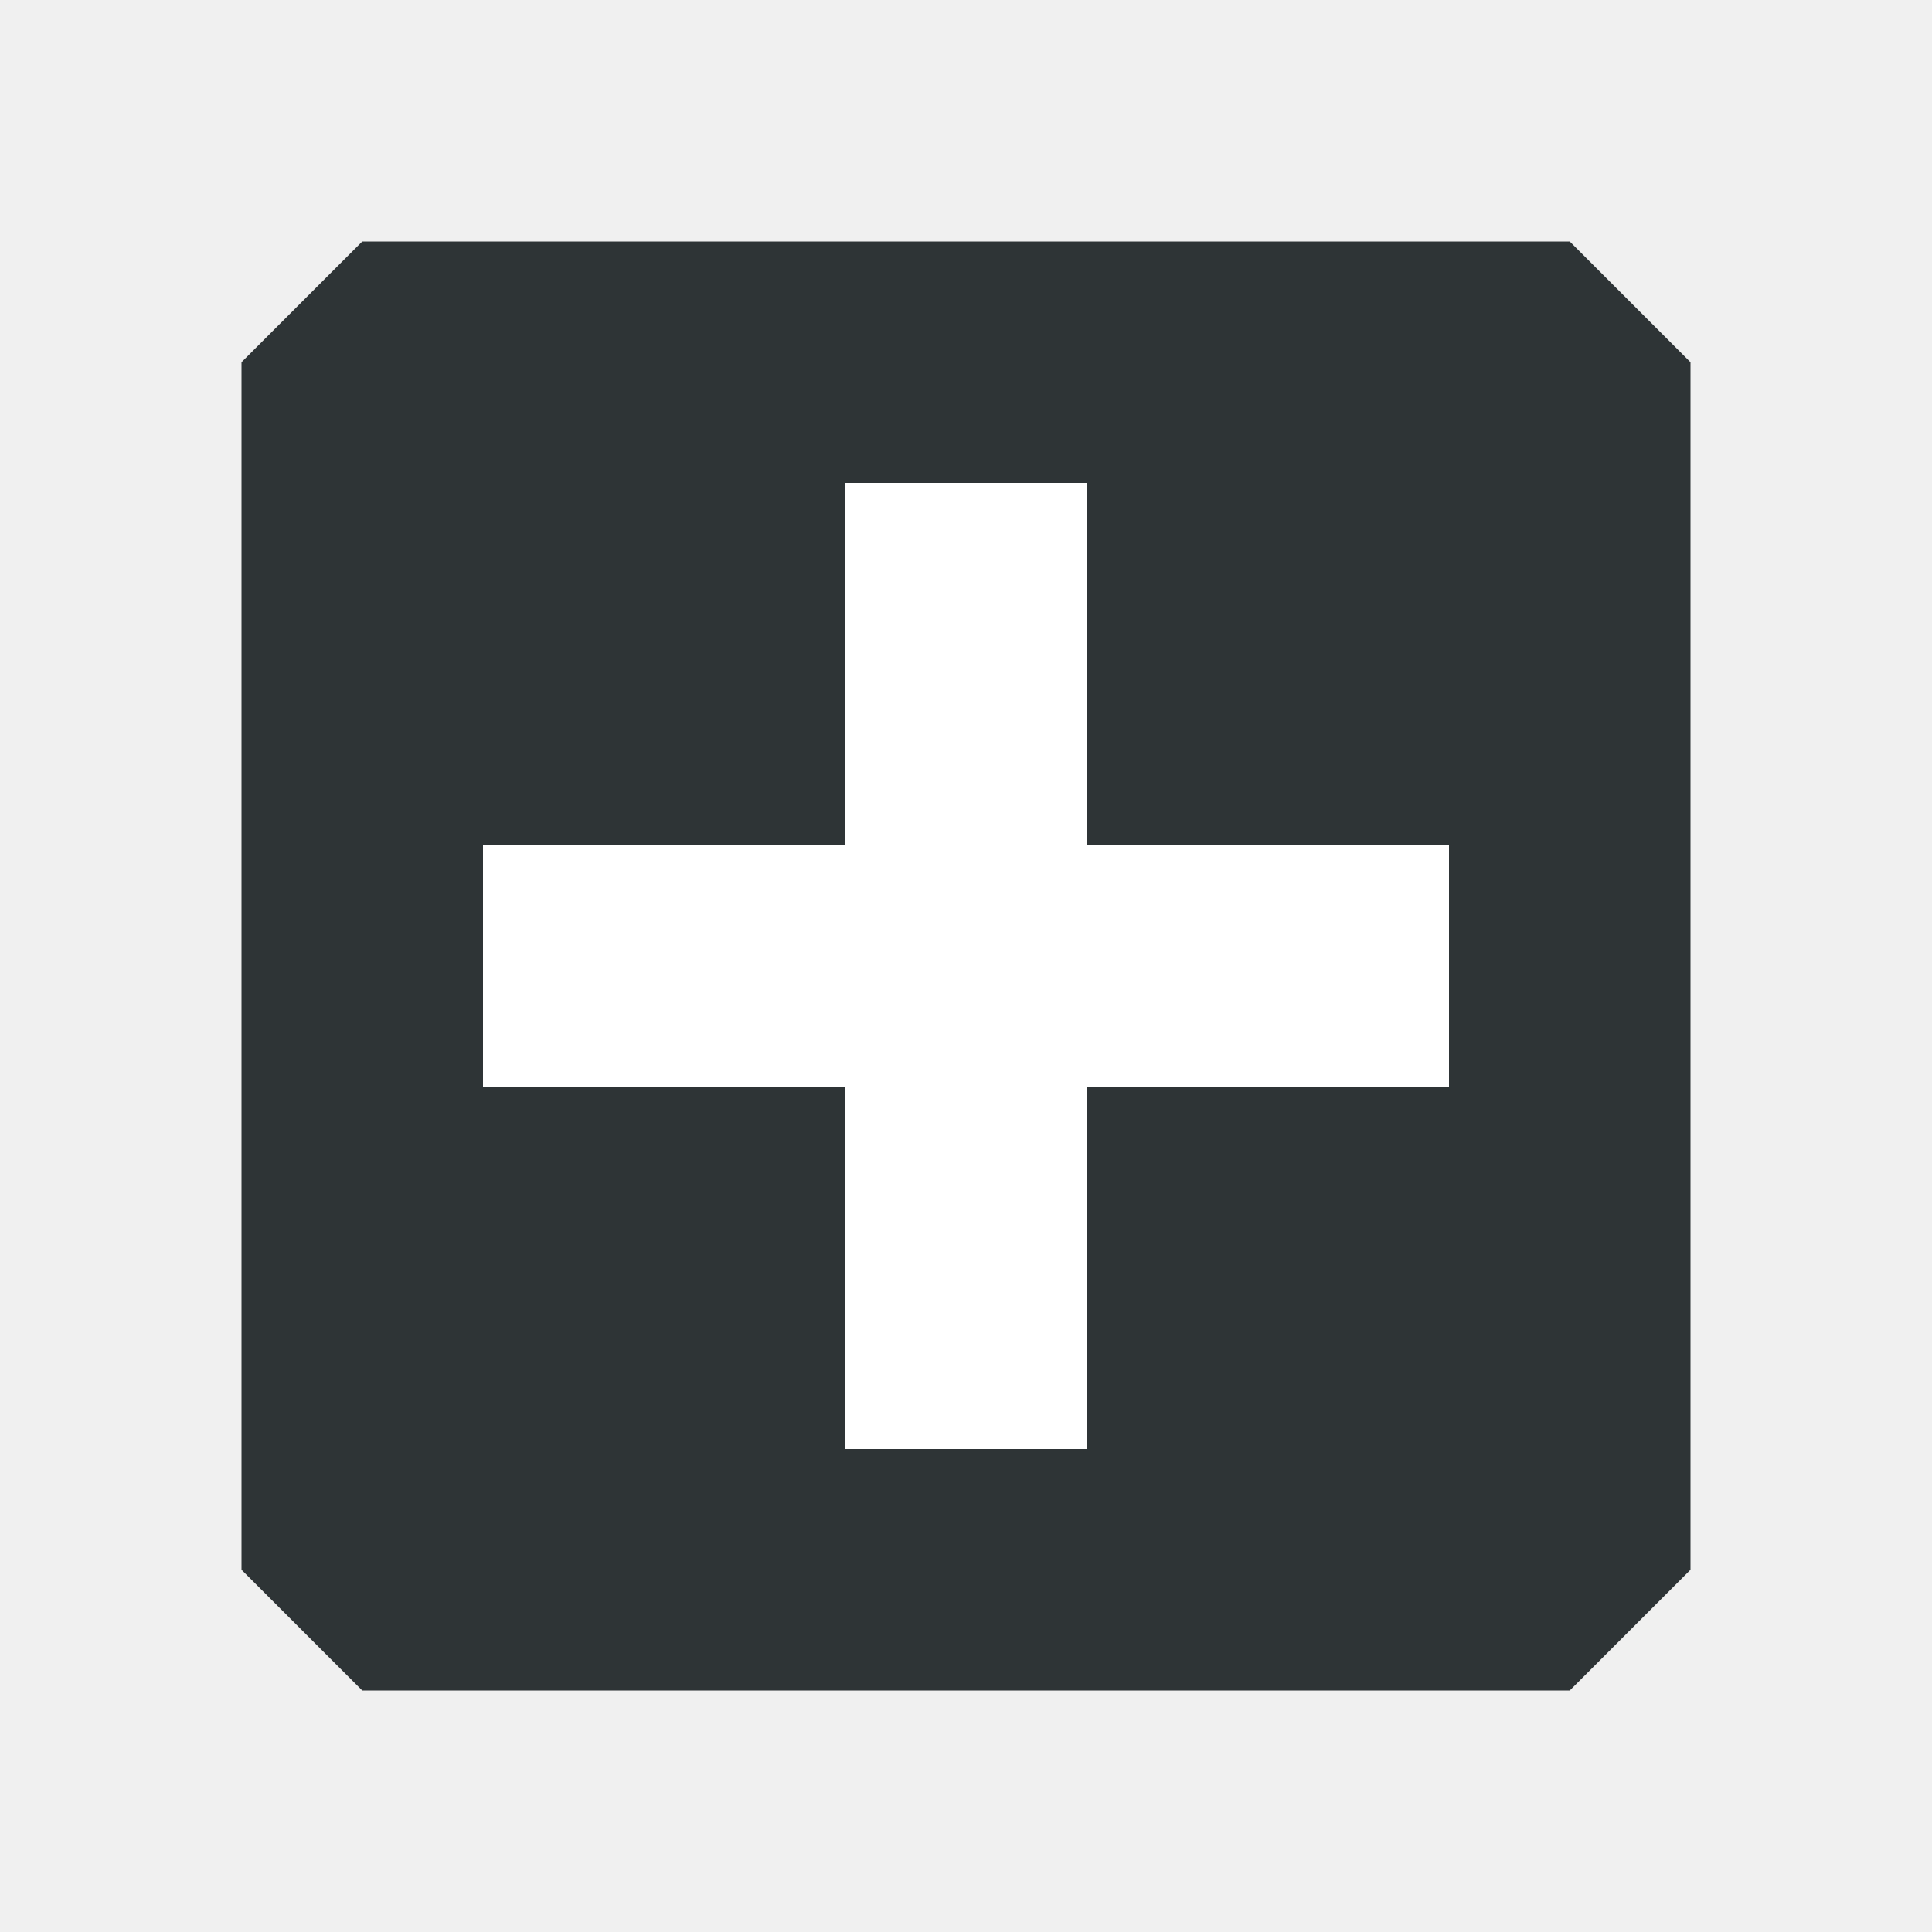
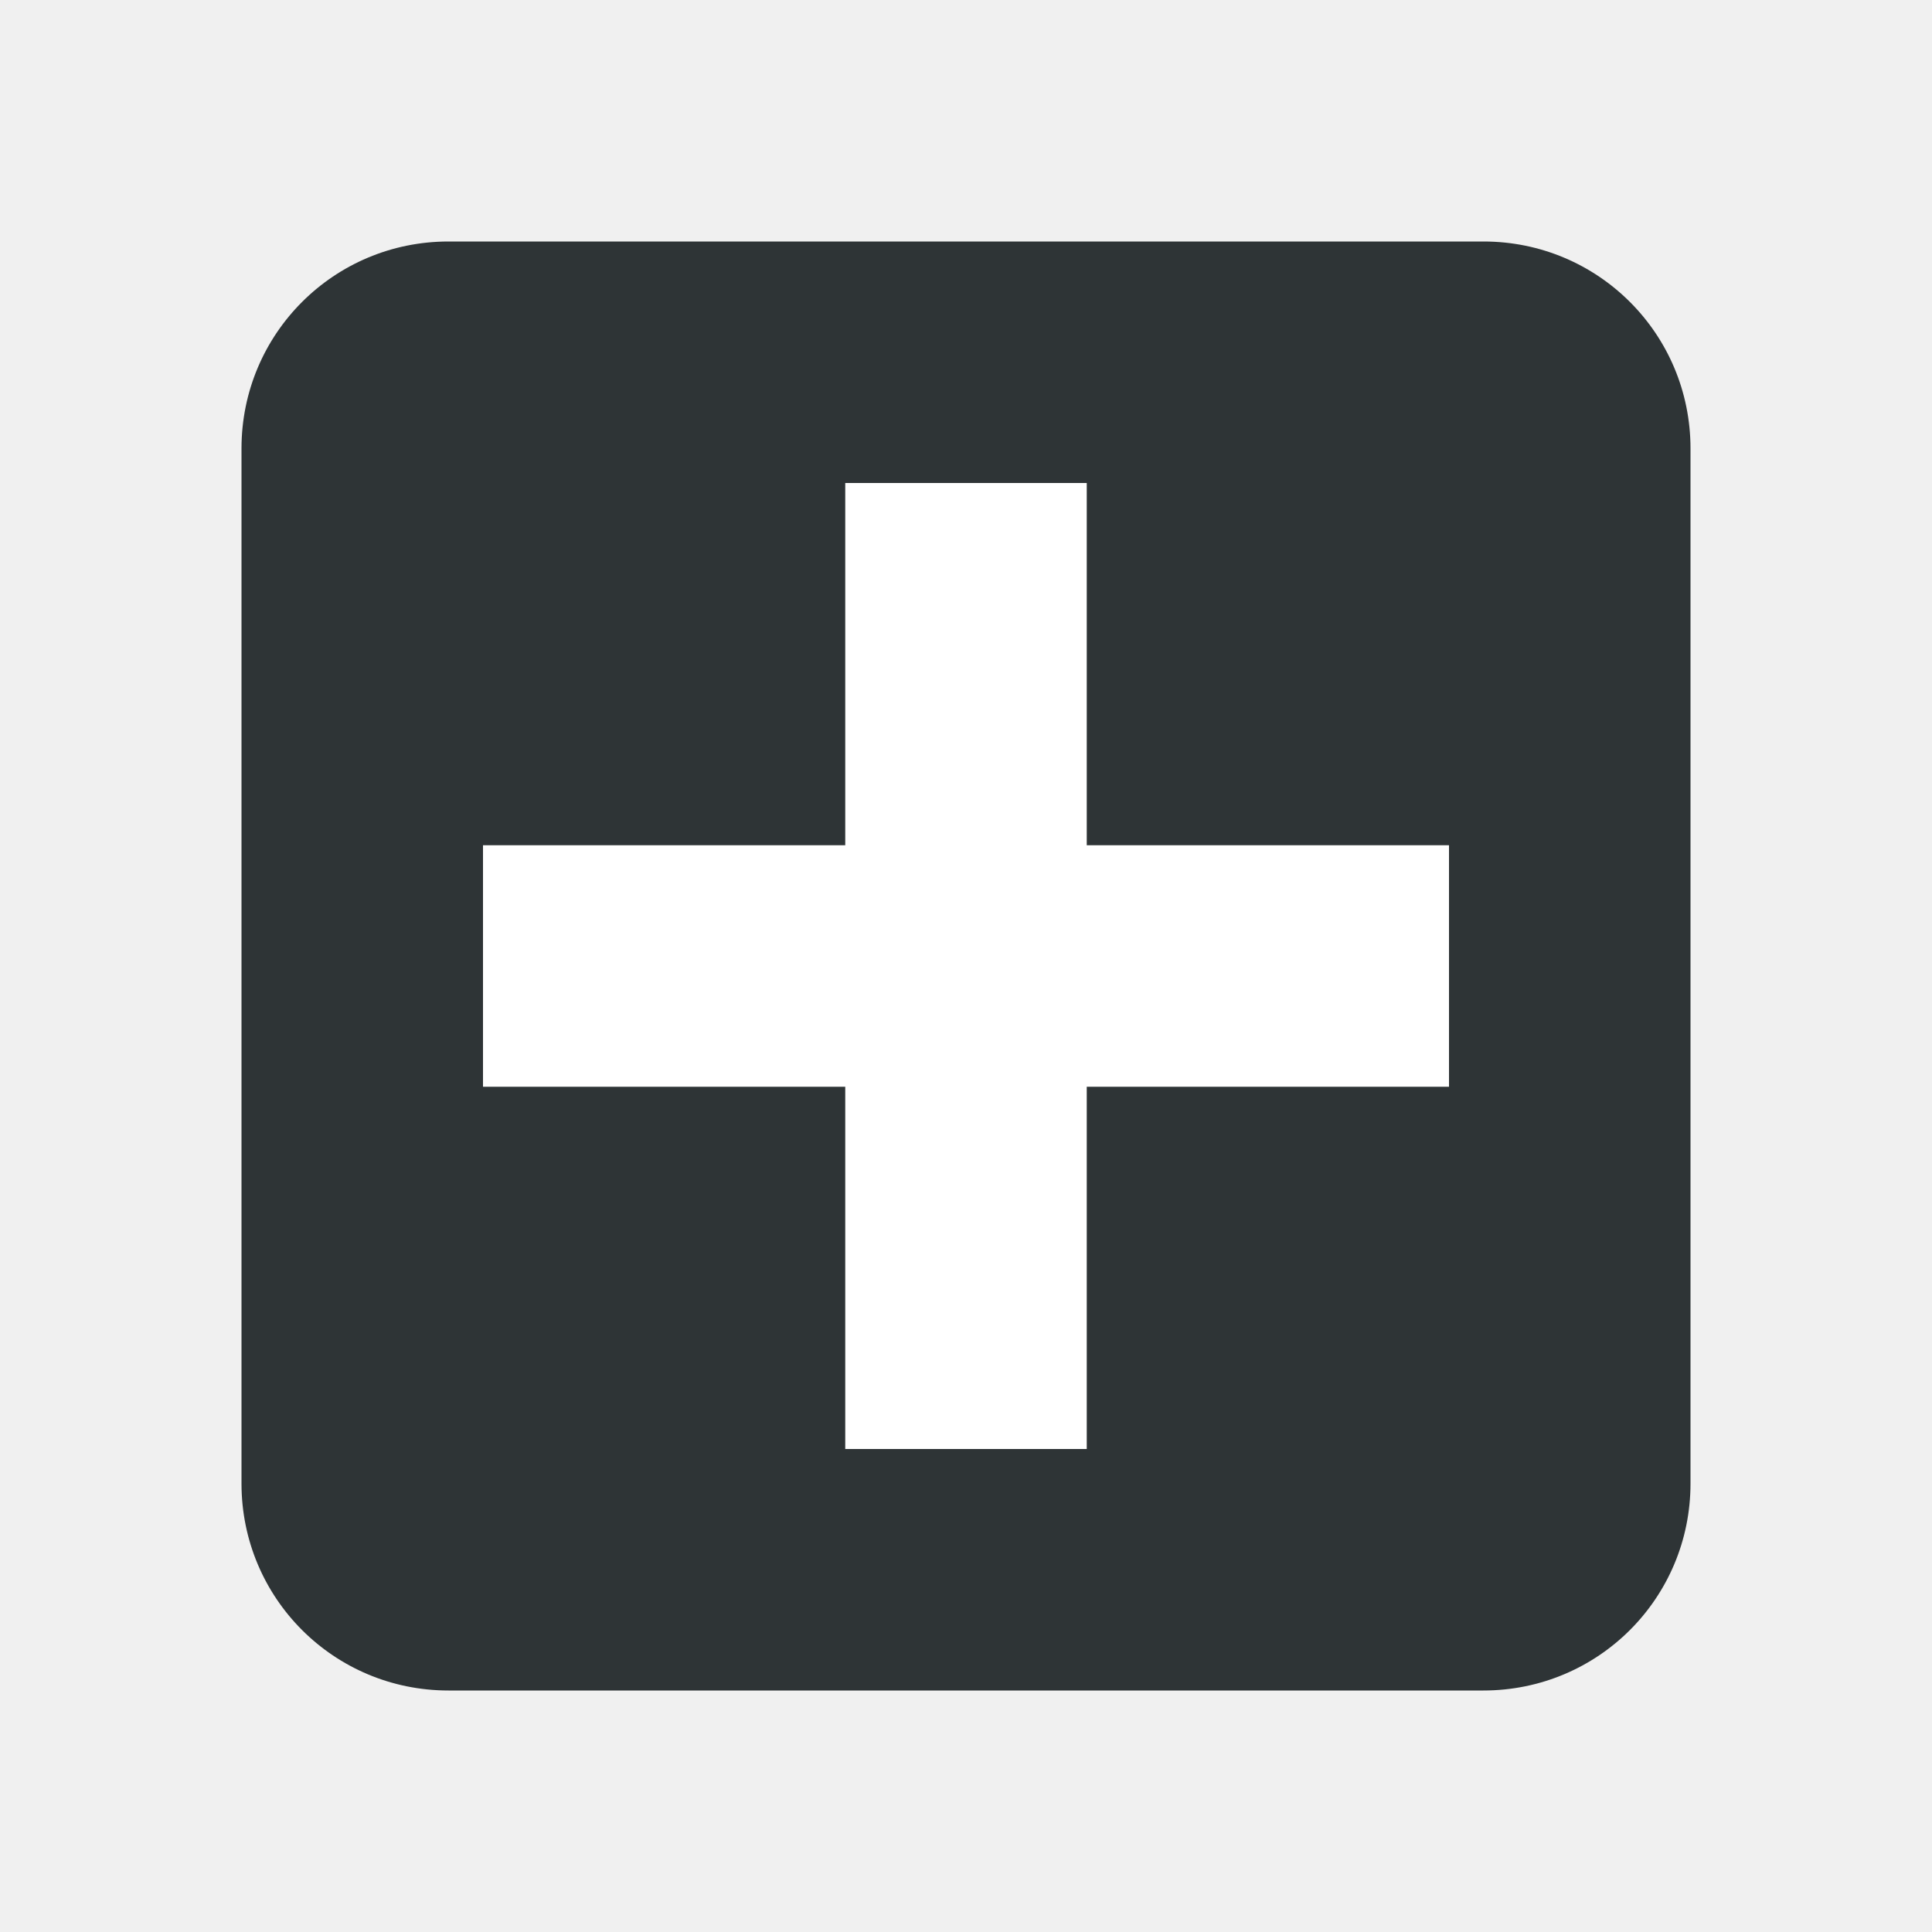
<svg xmlns="http://www.w3.org/2000/svg" width="16px" height="16px" id="svg2985" version="1.1">
  <defs id="defs2987" />
  <g id="layer1">
-     <path style="fill:#2e3436;stroke:none;stroke-width:1px;stroke-linecap:butt;stroke-linejoin:miter;stroke-opacity:1;fill-opacity:1" d="M 2,3 3,2 13,2 14,3 14,13 13,14 3,14 2,13 z" id="path3777" />
+     <path style="fill:#2e3436" d="M 3.714,2 C 2.765,2 2,2.765 2,3.714 L 2,12.286 C 2,13.235 2.765,14 3.714,14 l 8.571,0 C 13.235,14 14,13.235 14,12.286 L 14,3.714 C 14,2.765 13.235,2 12.286,2 z" id="path8327" />
    <path style="fill:#ffffff;stroke:none;stroke-width:1px;stroke-linecap:butt;stroke-linejoin:miter;stroke-opacity:1;fill-opacity:1" d="m 7,4 2,0 0,8 -2,0 z" id="path3773" />
    <path style="fill:#ffffff;stroke:none;stroke-width:1px;stroke-linecap:butt;stroke-linejoin:miter;stroke-opacity:1;fill-opacity:1" d="m 4,7 0,2 8,0 0,-2 z" id="path3775" />
  </g>
</svg>
